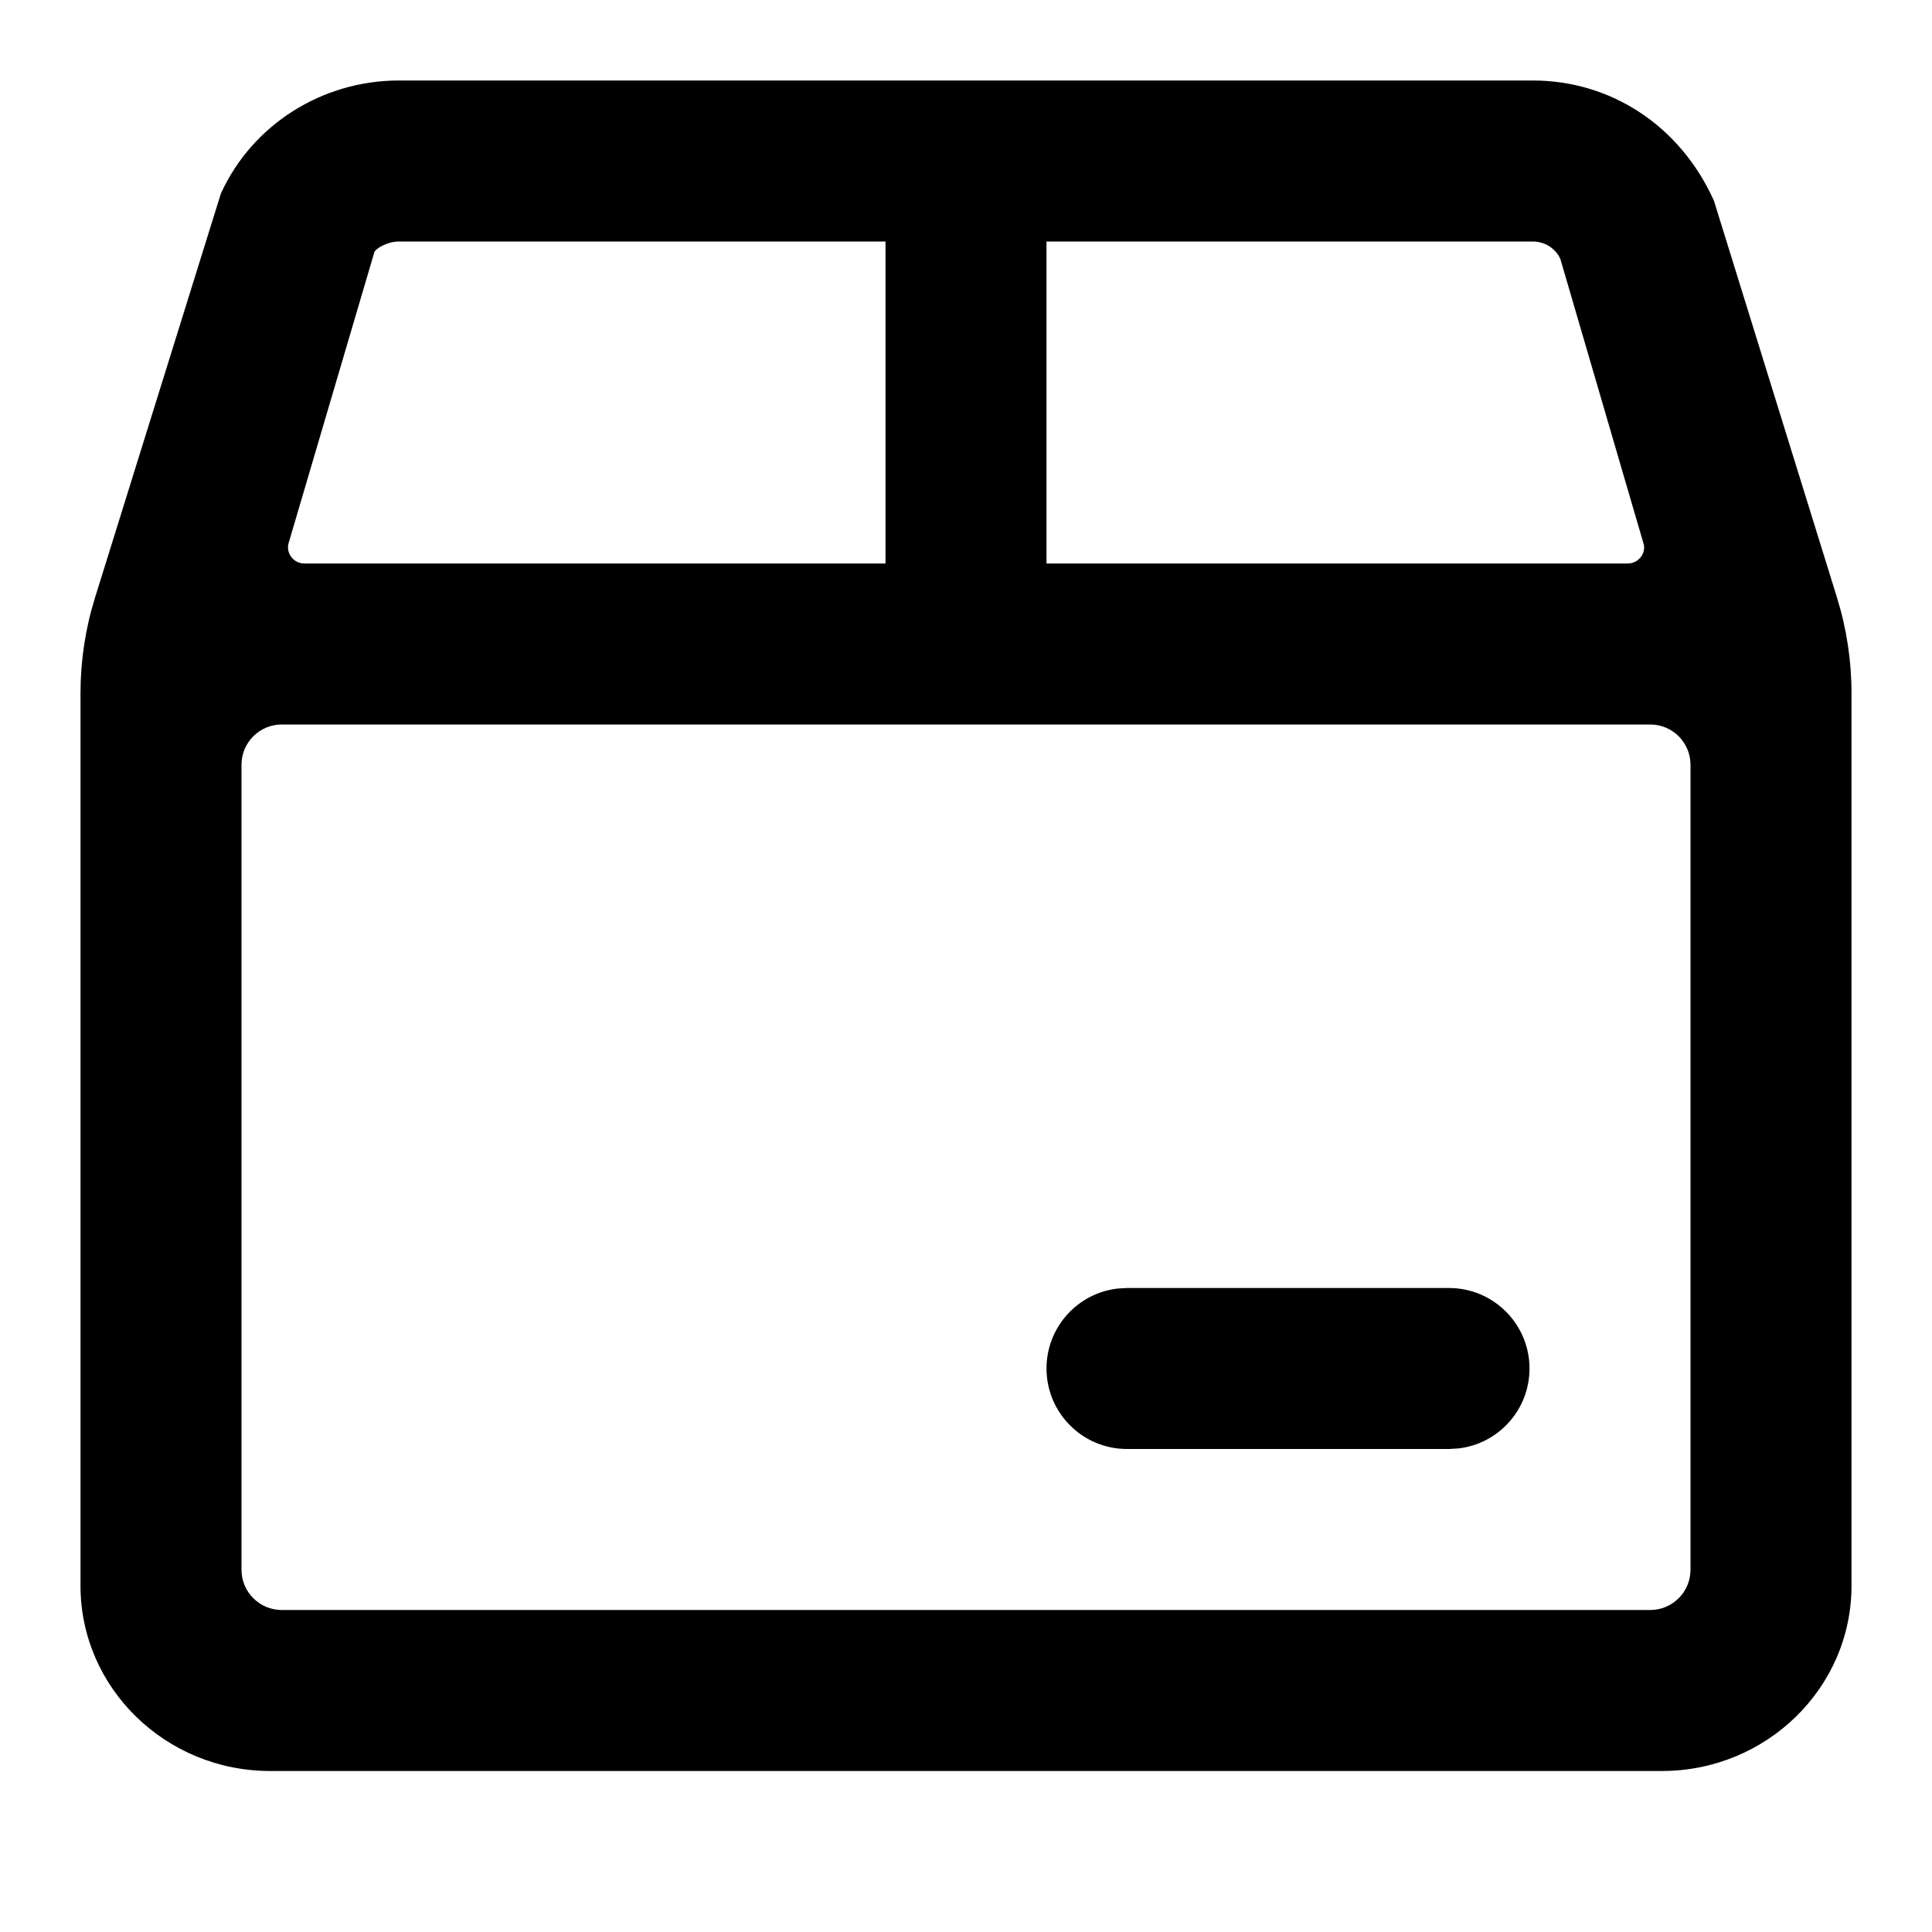
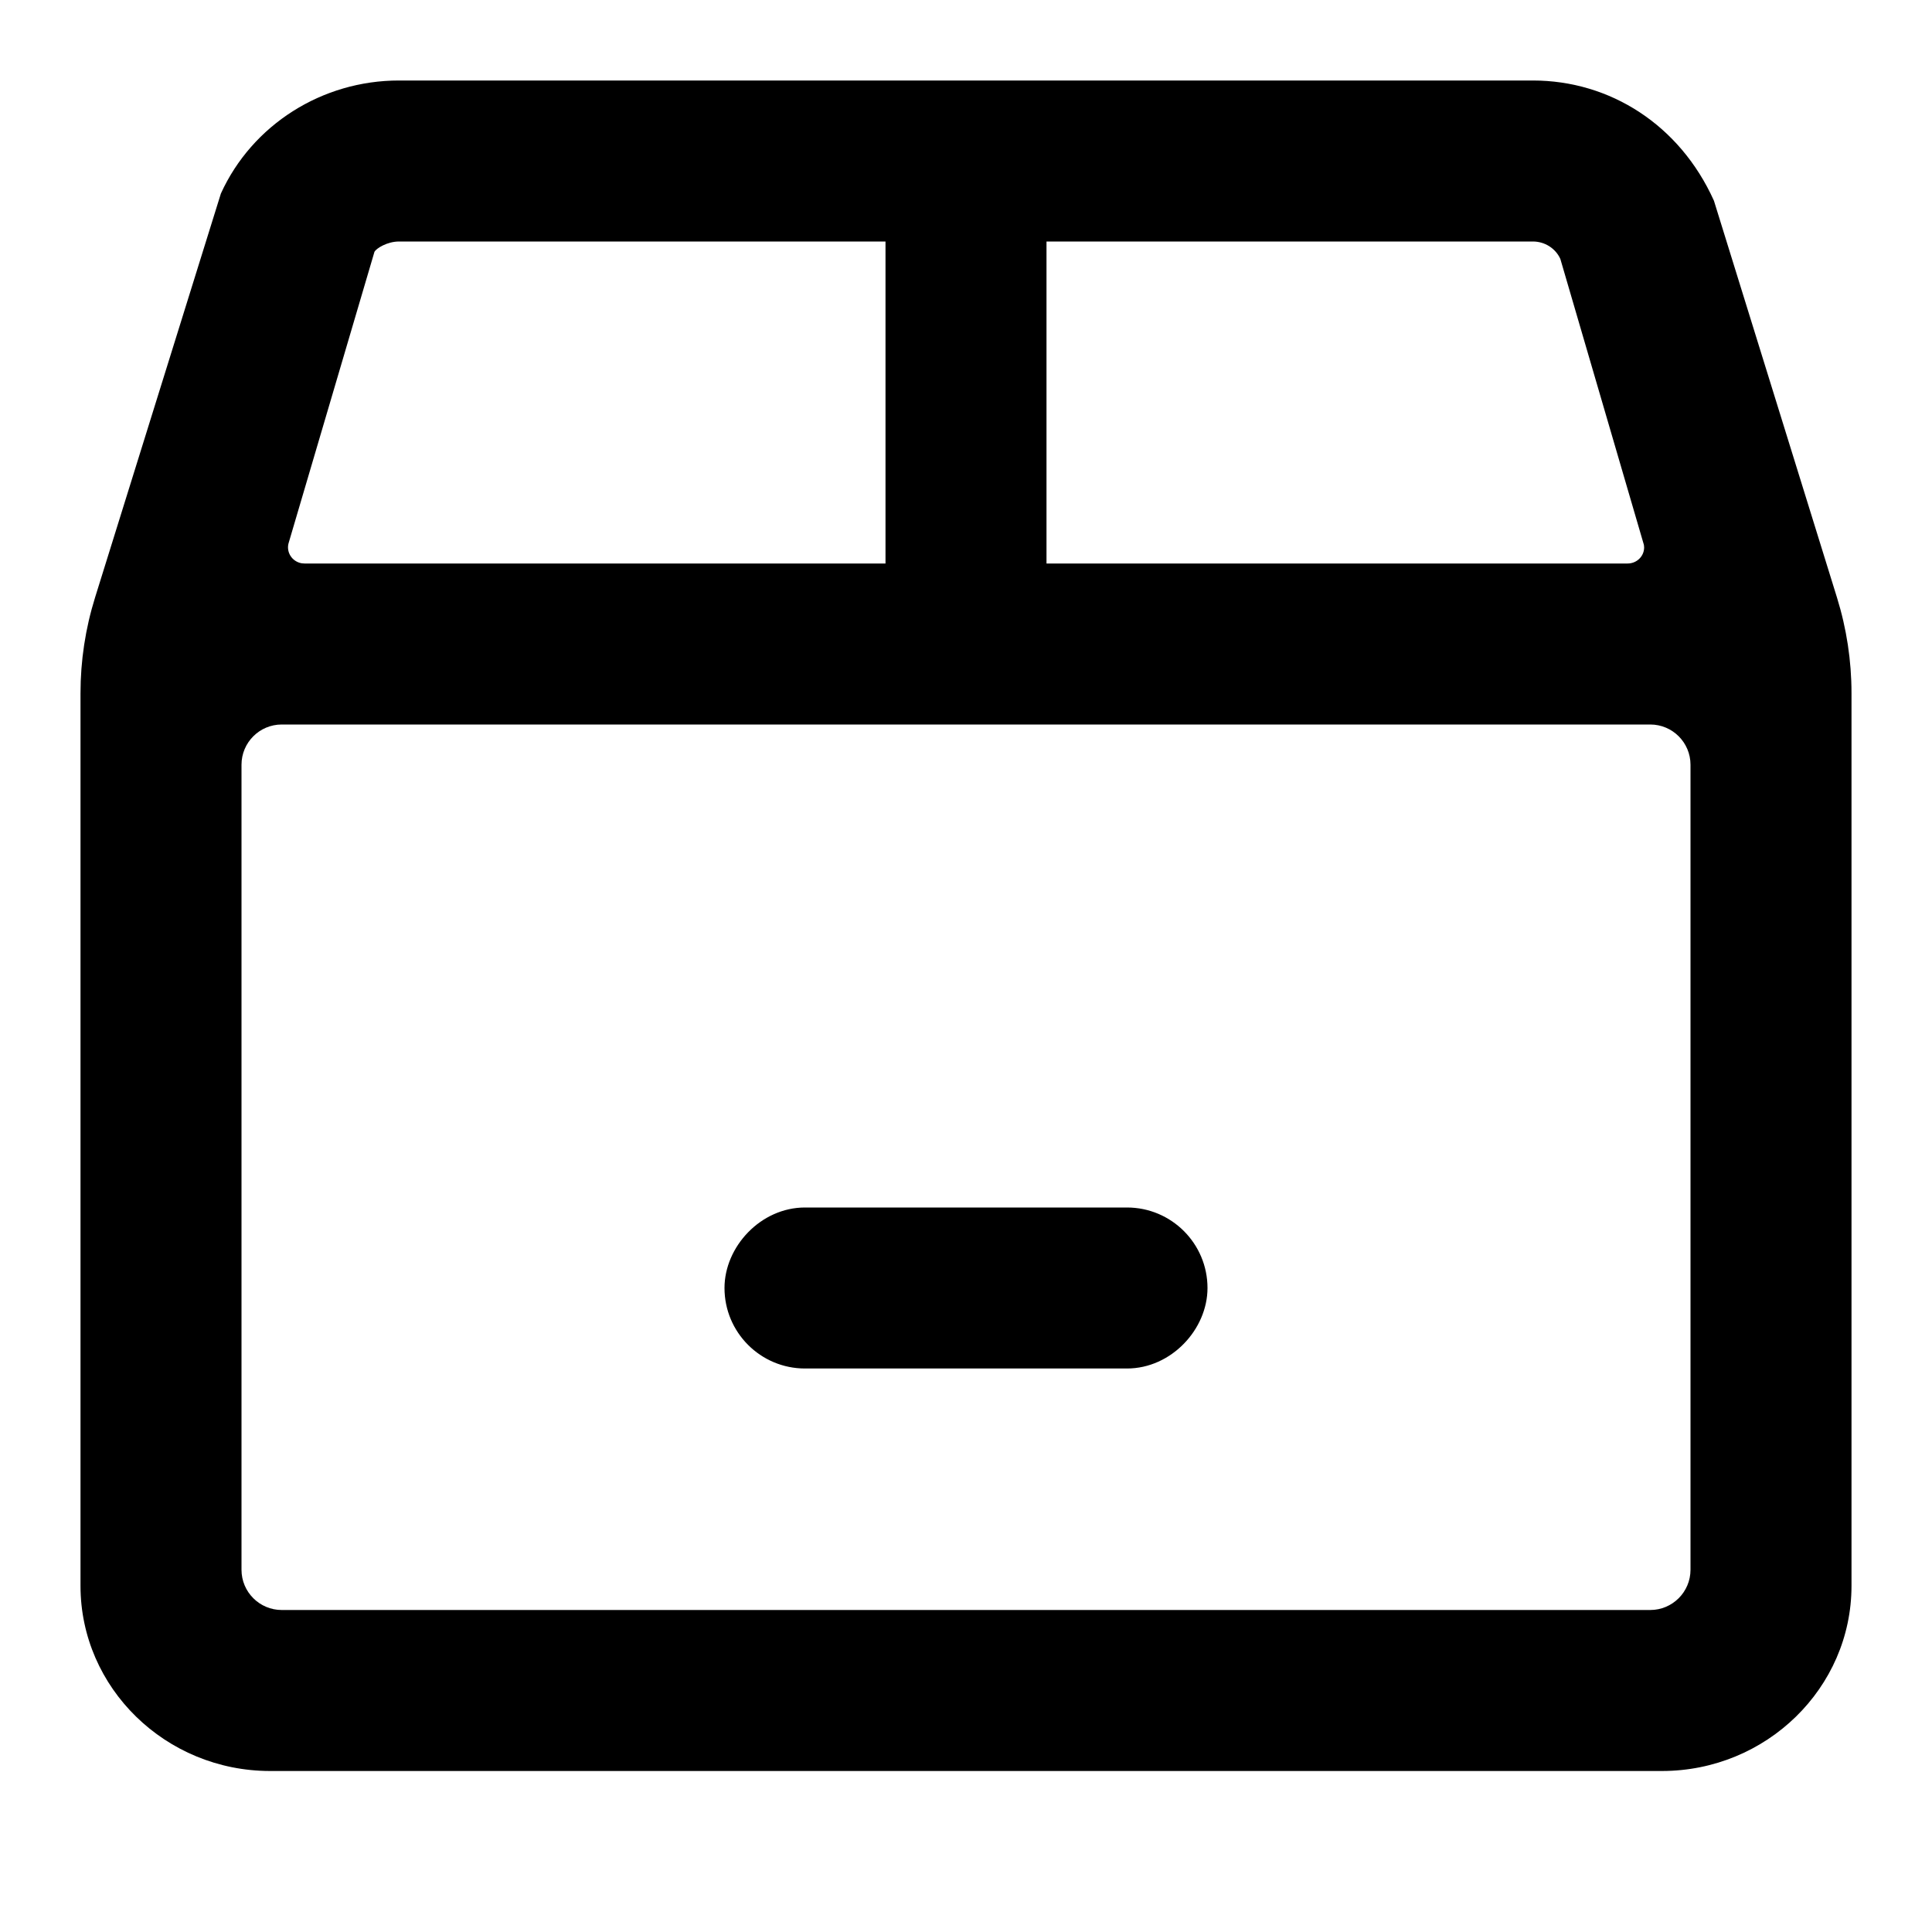
<svg xmlns="http://www.w3.org/2000/svg" width="24px" height="24px" viewBox="0 0 24 24" version="1.1">
  <g id="Icons" stroke="none" stroke-width="1" fill="none" fill-rule="evenodd">
    <g transform="translate(-515, -74)" fill="#000000" fill-rule="nonzero" id="Shape">
-       <path d="M534.042,75 C534.999,75 535.866,75.55 536.291,76.493 L537.82,81.424 C537.939,81.808 538,82.207 538,82.609 L538,93.7 C538,94.968 536.943,96 535.644,96 L518.356,96 C517.057,96 516,94.968 516,93.7 L516,82.612 C516,82.208 516.061,81.807 516.181,81.422 L517.744,76.404 C518.133,75.55 519.001,74.999 519.958,75 L534.042,75 Z M535.5,83 L518.5,83 C518.224,83 518,83.224 518,83.5 L518,93.5 C518,93.776 518.224,94 518.5,94 L535.5,94 C535.776,94 536,93.776 536,93.5 L536,83.5 C536,83.224 535.776,83 535.5,83 Z M533,90 C533.552,90 534,90.448 534,91 C534,91.513 533.614,91.936 533.117,91.993 L533,92 L529,92 C528.448,92 528,91.552 528,91 C528,90.487 528.386,90.064 528.883,90.007 L529,90 L533,90 Z M526,77 L519.957,77 C519.81,77 519.676,77.085 519.652,77.127 L518.588,80.737 C518.553,80.841 518.611,80.955 518.718,80.99 C518.739,80.997 518.761,81 518.783,81 L526,81 L526,77 Z M534.042,77 L528,77 L528,81 L535.219,81 C535.332,81 535.424,80.91 535.424,80.8 L535.421,80.768 L534.383,77.216 C534.323,77.085 534.189,77 534.042,77 Z" />
+       <path d="M534.042,75 C534.999,75 535.866,75.55 536.291,76.493 L537.82,81.424 C537.939,81.808 538,82.208 538,82.609 L538,93.7 C538,94.968 536.943,96 535.644,96 L518.356,96 C517.058,96 516,94.968 516,93.7 L516,82.612 C516,82.208 516.061,81.807 516.181,81.422 L517.744,76.404 C518.133,75.55 519.001,74.999 519.958,75 L534.042,75 Z M535.5,83 L518.5,83 C518.224,83 518,83.224 518,83.5 L518,93.5 C518,93.776 518.224,94 518.5,94 L535.5,94 C535.776,94 536,93.776 536,93.5 L536,83.5 C536,83.224 535.776,83 535.5,83 Z M529,89 C529.552,89 530,89.448 530,90 C530,90.513 529.55,91 529,91 L525,91 C524.448,91 524,90.552 524,90 C524,89.487 524.45,89 525,89 L529,89 Z M526,77 L519.957,77 C519.81,77 519.676,77.085 519.652,77.127 L518.588,80.737 C518.553,80.842 518.611,80.955 518.718,80.99 C518.739,80.997 518.761,81 518.783,81 L526,81 L526,77 Z M534.042,77 L528,77 L528,81 L535.219,81 C535.332,81 535.424,80.911 535.424,80.8 L535.421,80.768 L534.383,77.216 C534.323,77.085 534.19,77 534.042,77 Z" />
    </g>
  </g>
</svg>
